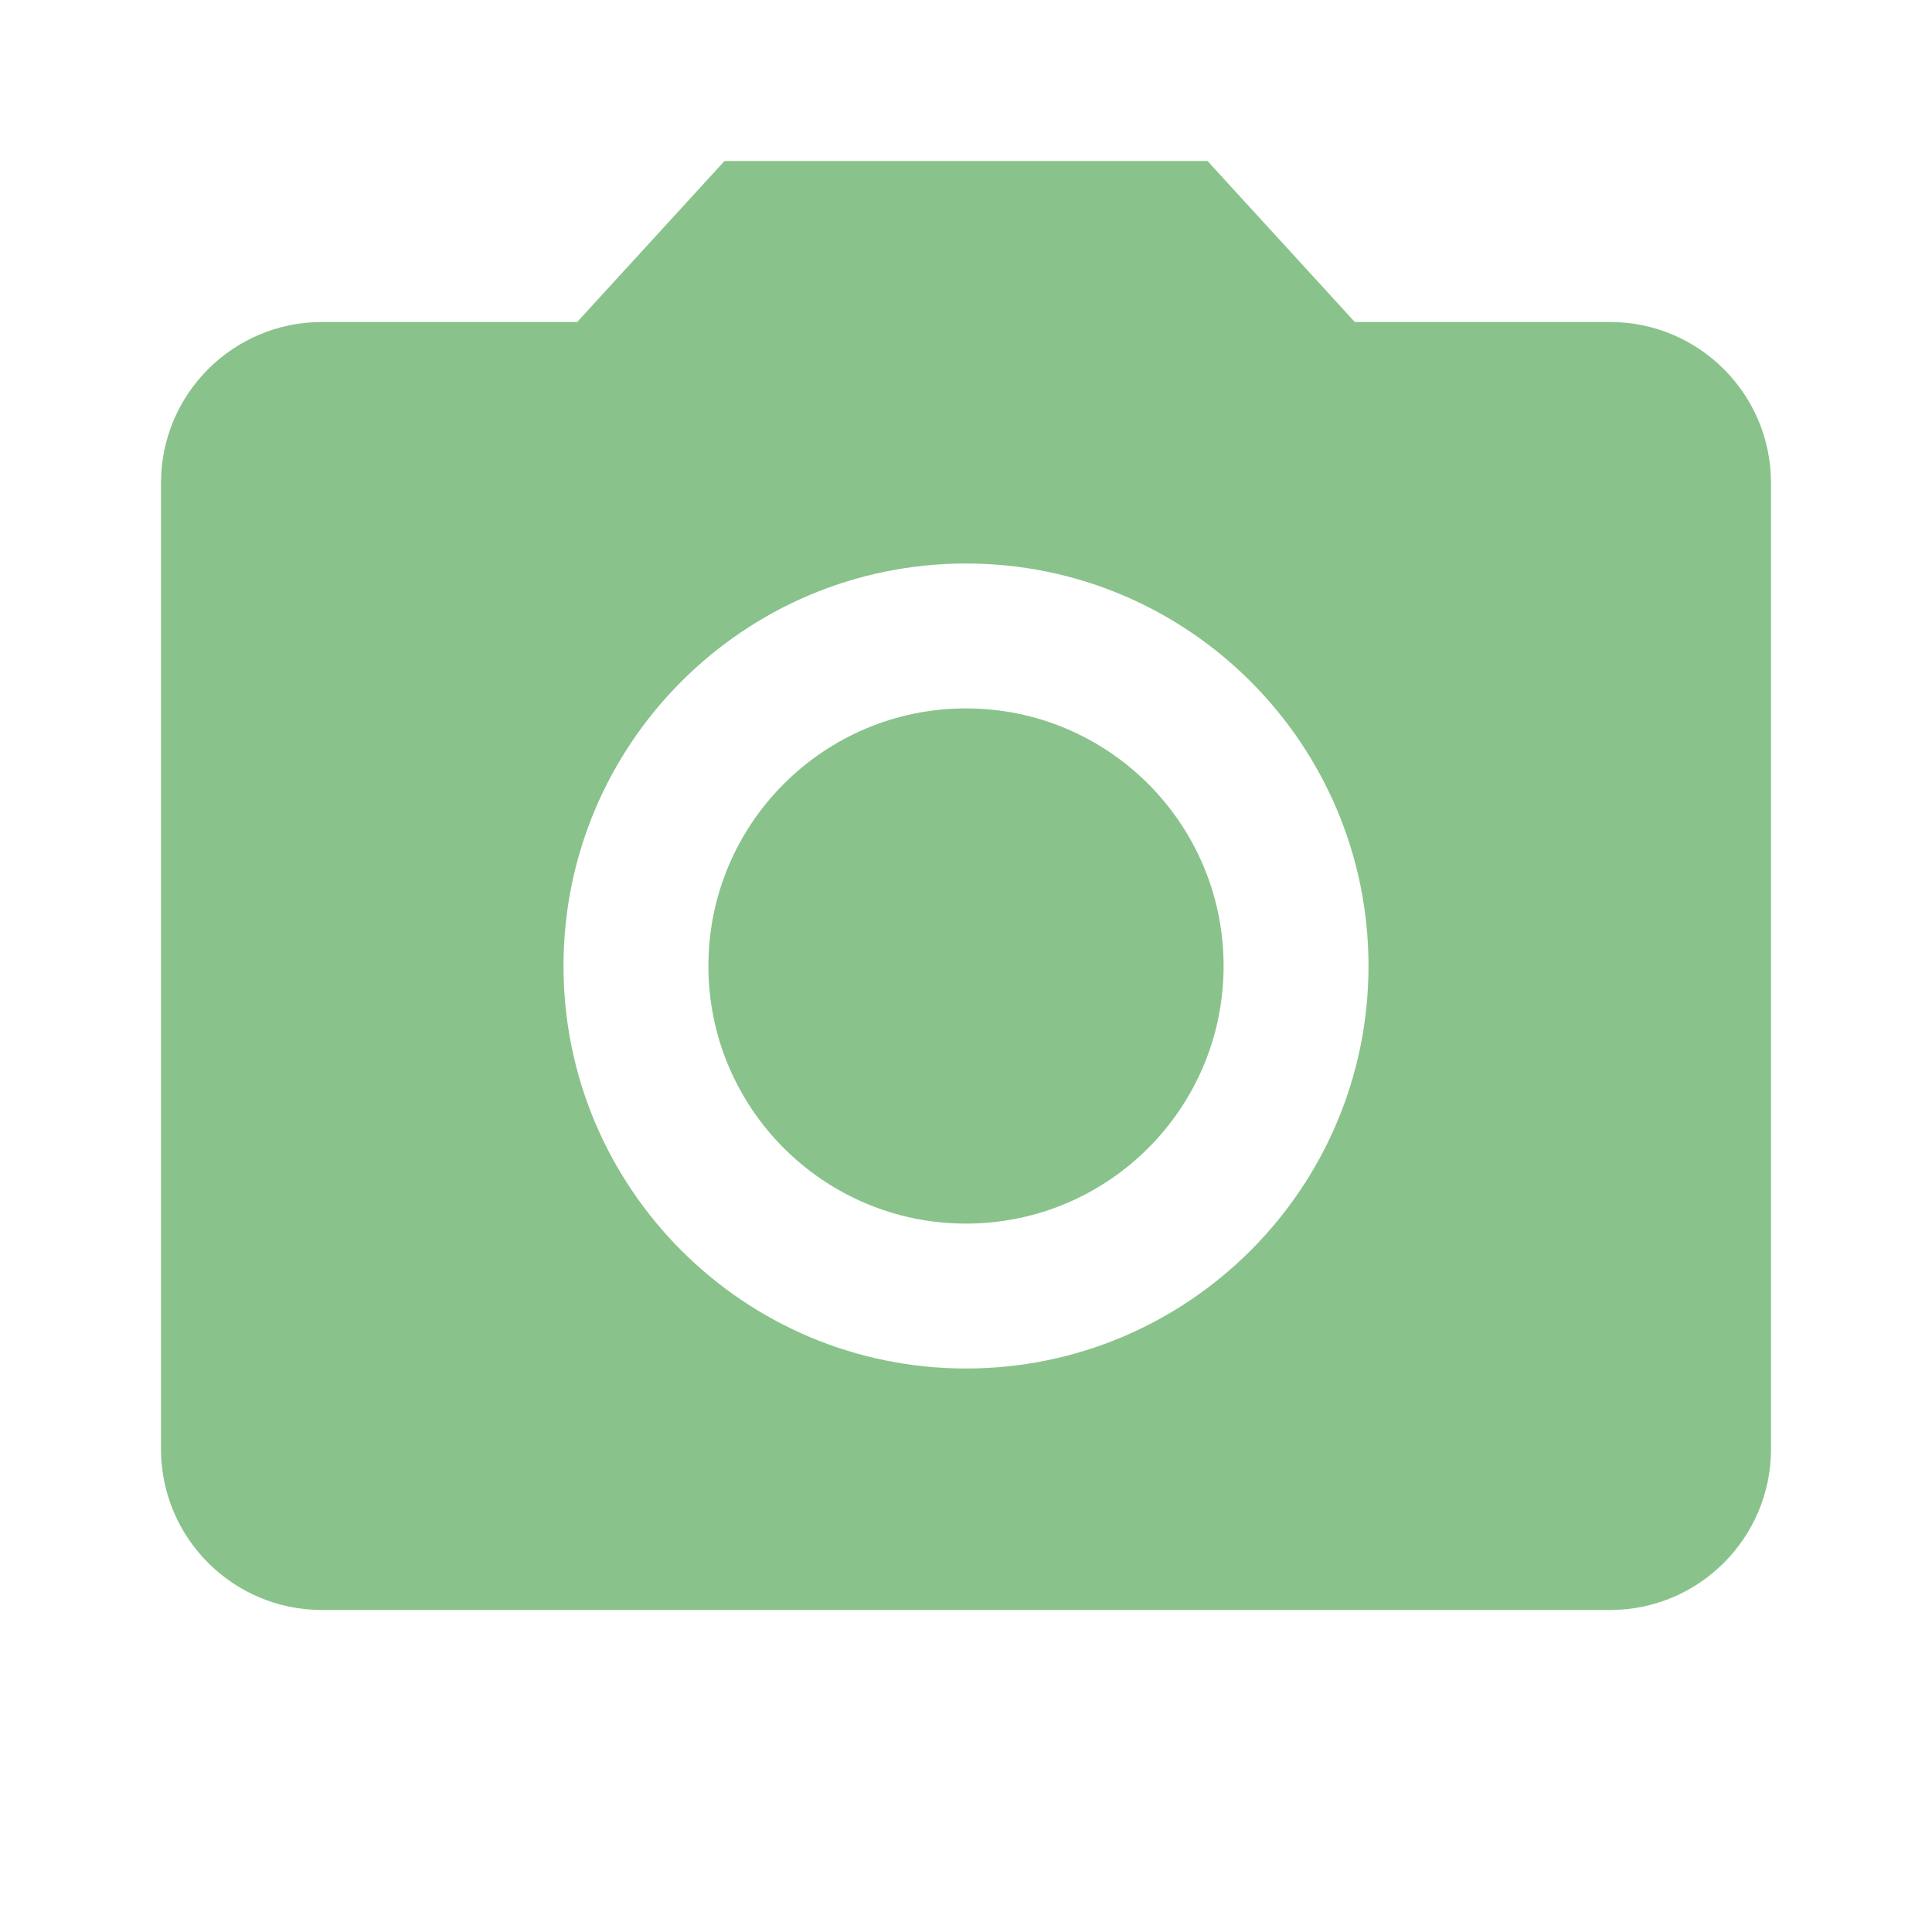
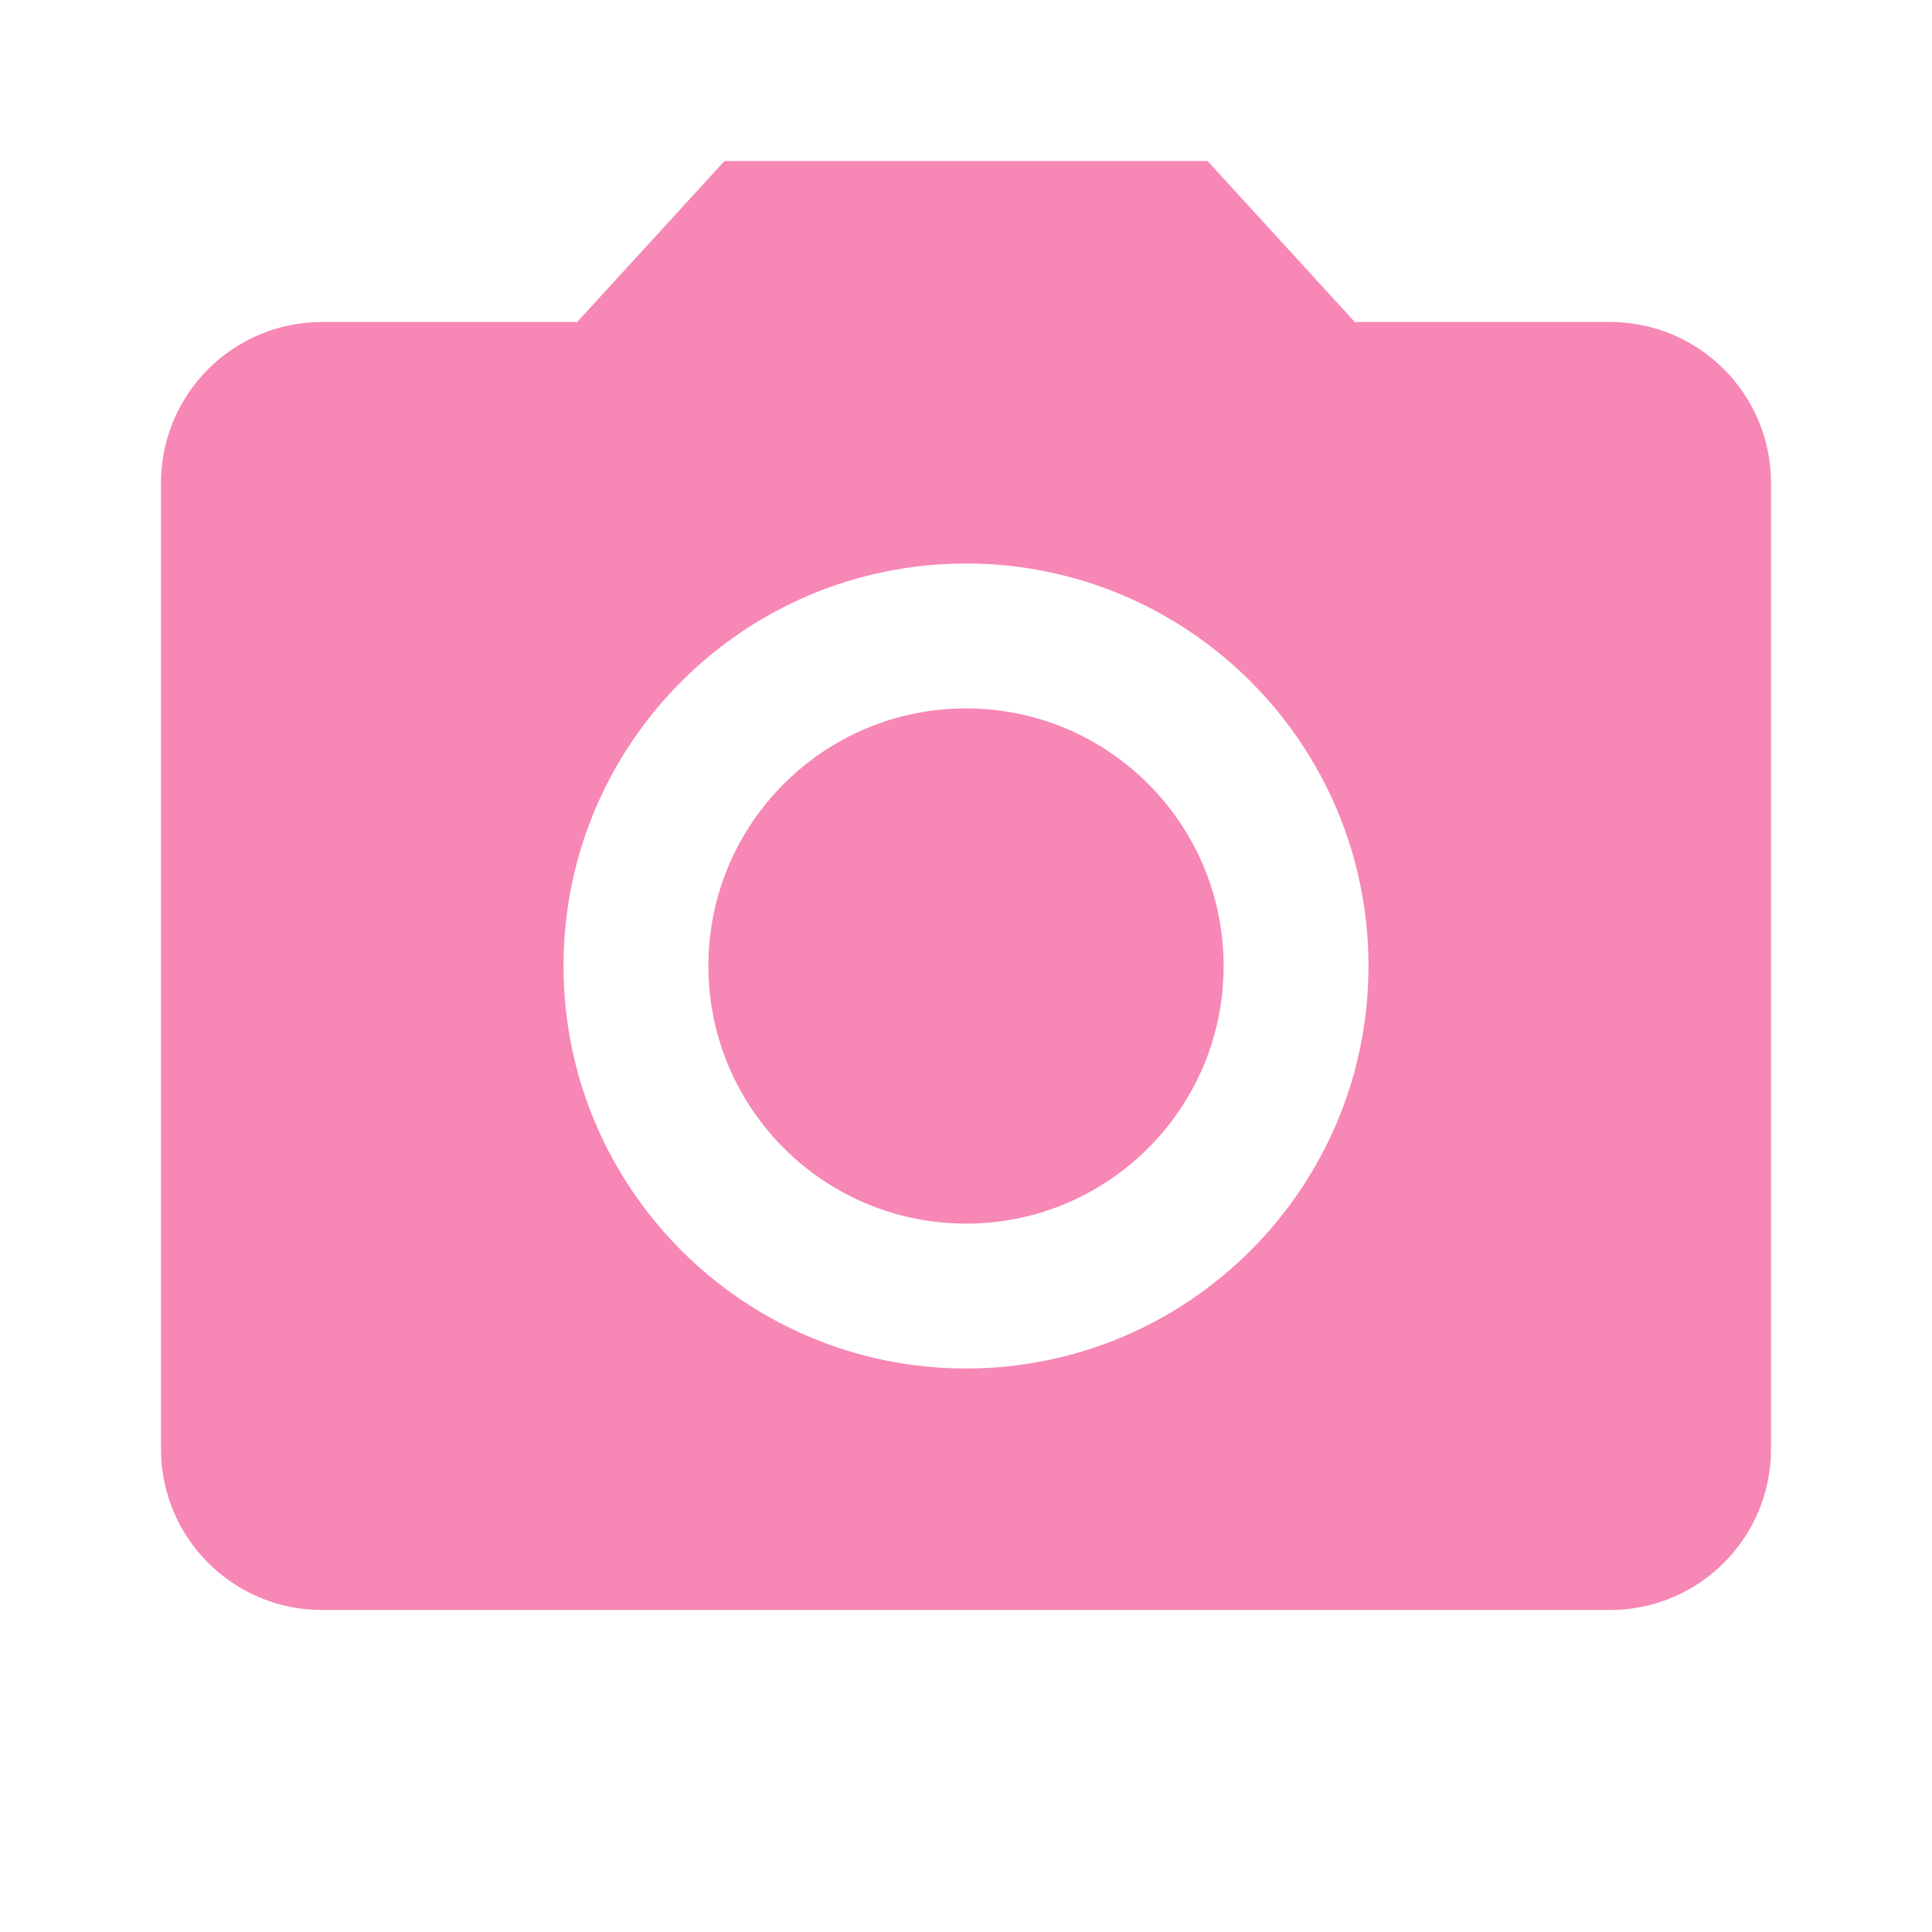
<svg xmlns="http://www.w3.org/2000/svg" width="48" height="48" viewBox="0 0 48 48" id="svg2" version="1.1">
  <defs id="defs10" />
-   <circle cx="24" cy="24" r="6.4" id="circle4" style="fill:#43A047;fill-opacity:0.627" />
-   <path d="M18 4l-3.66 4H8c-2.21 0-4 1.79-4 4v24c0 2.21 1.79 4 4 4h32c2.21 0 4-1.79 4-4V12c0-2.21-1.79-4-4-4h-6.34L30 4H18zm6 30c-5.52 0-10-4.48-10-10s4.48-10 10-10 10 4.48 10 10-4.48 10-10 10z" id="path6" style="fill:#43A047;fill-opacity:0.627" />
+   <circle cx="24" cy="24" r="6.4" id="circle4" style="fill:#f24088;fill-opacity:0.627" />
+   <path d="M18 4l-3.66 4H8c-2.21 0-4 1.79-4 4v24c0 2.21 1.79 4 4 4h32c2.21 0 4-1.79 4-4V12c0-2.21-1.79-4-4-4h-6.34L30 4H18zm6 30c-5.52 0-10-4.48-10-10s4.48-10 10-10 10 4.48 10 10-4.48 10-10 10z" id="path6" style="fill:#f24088;fill-opacity:0.627" />
</svg>
